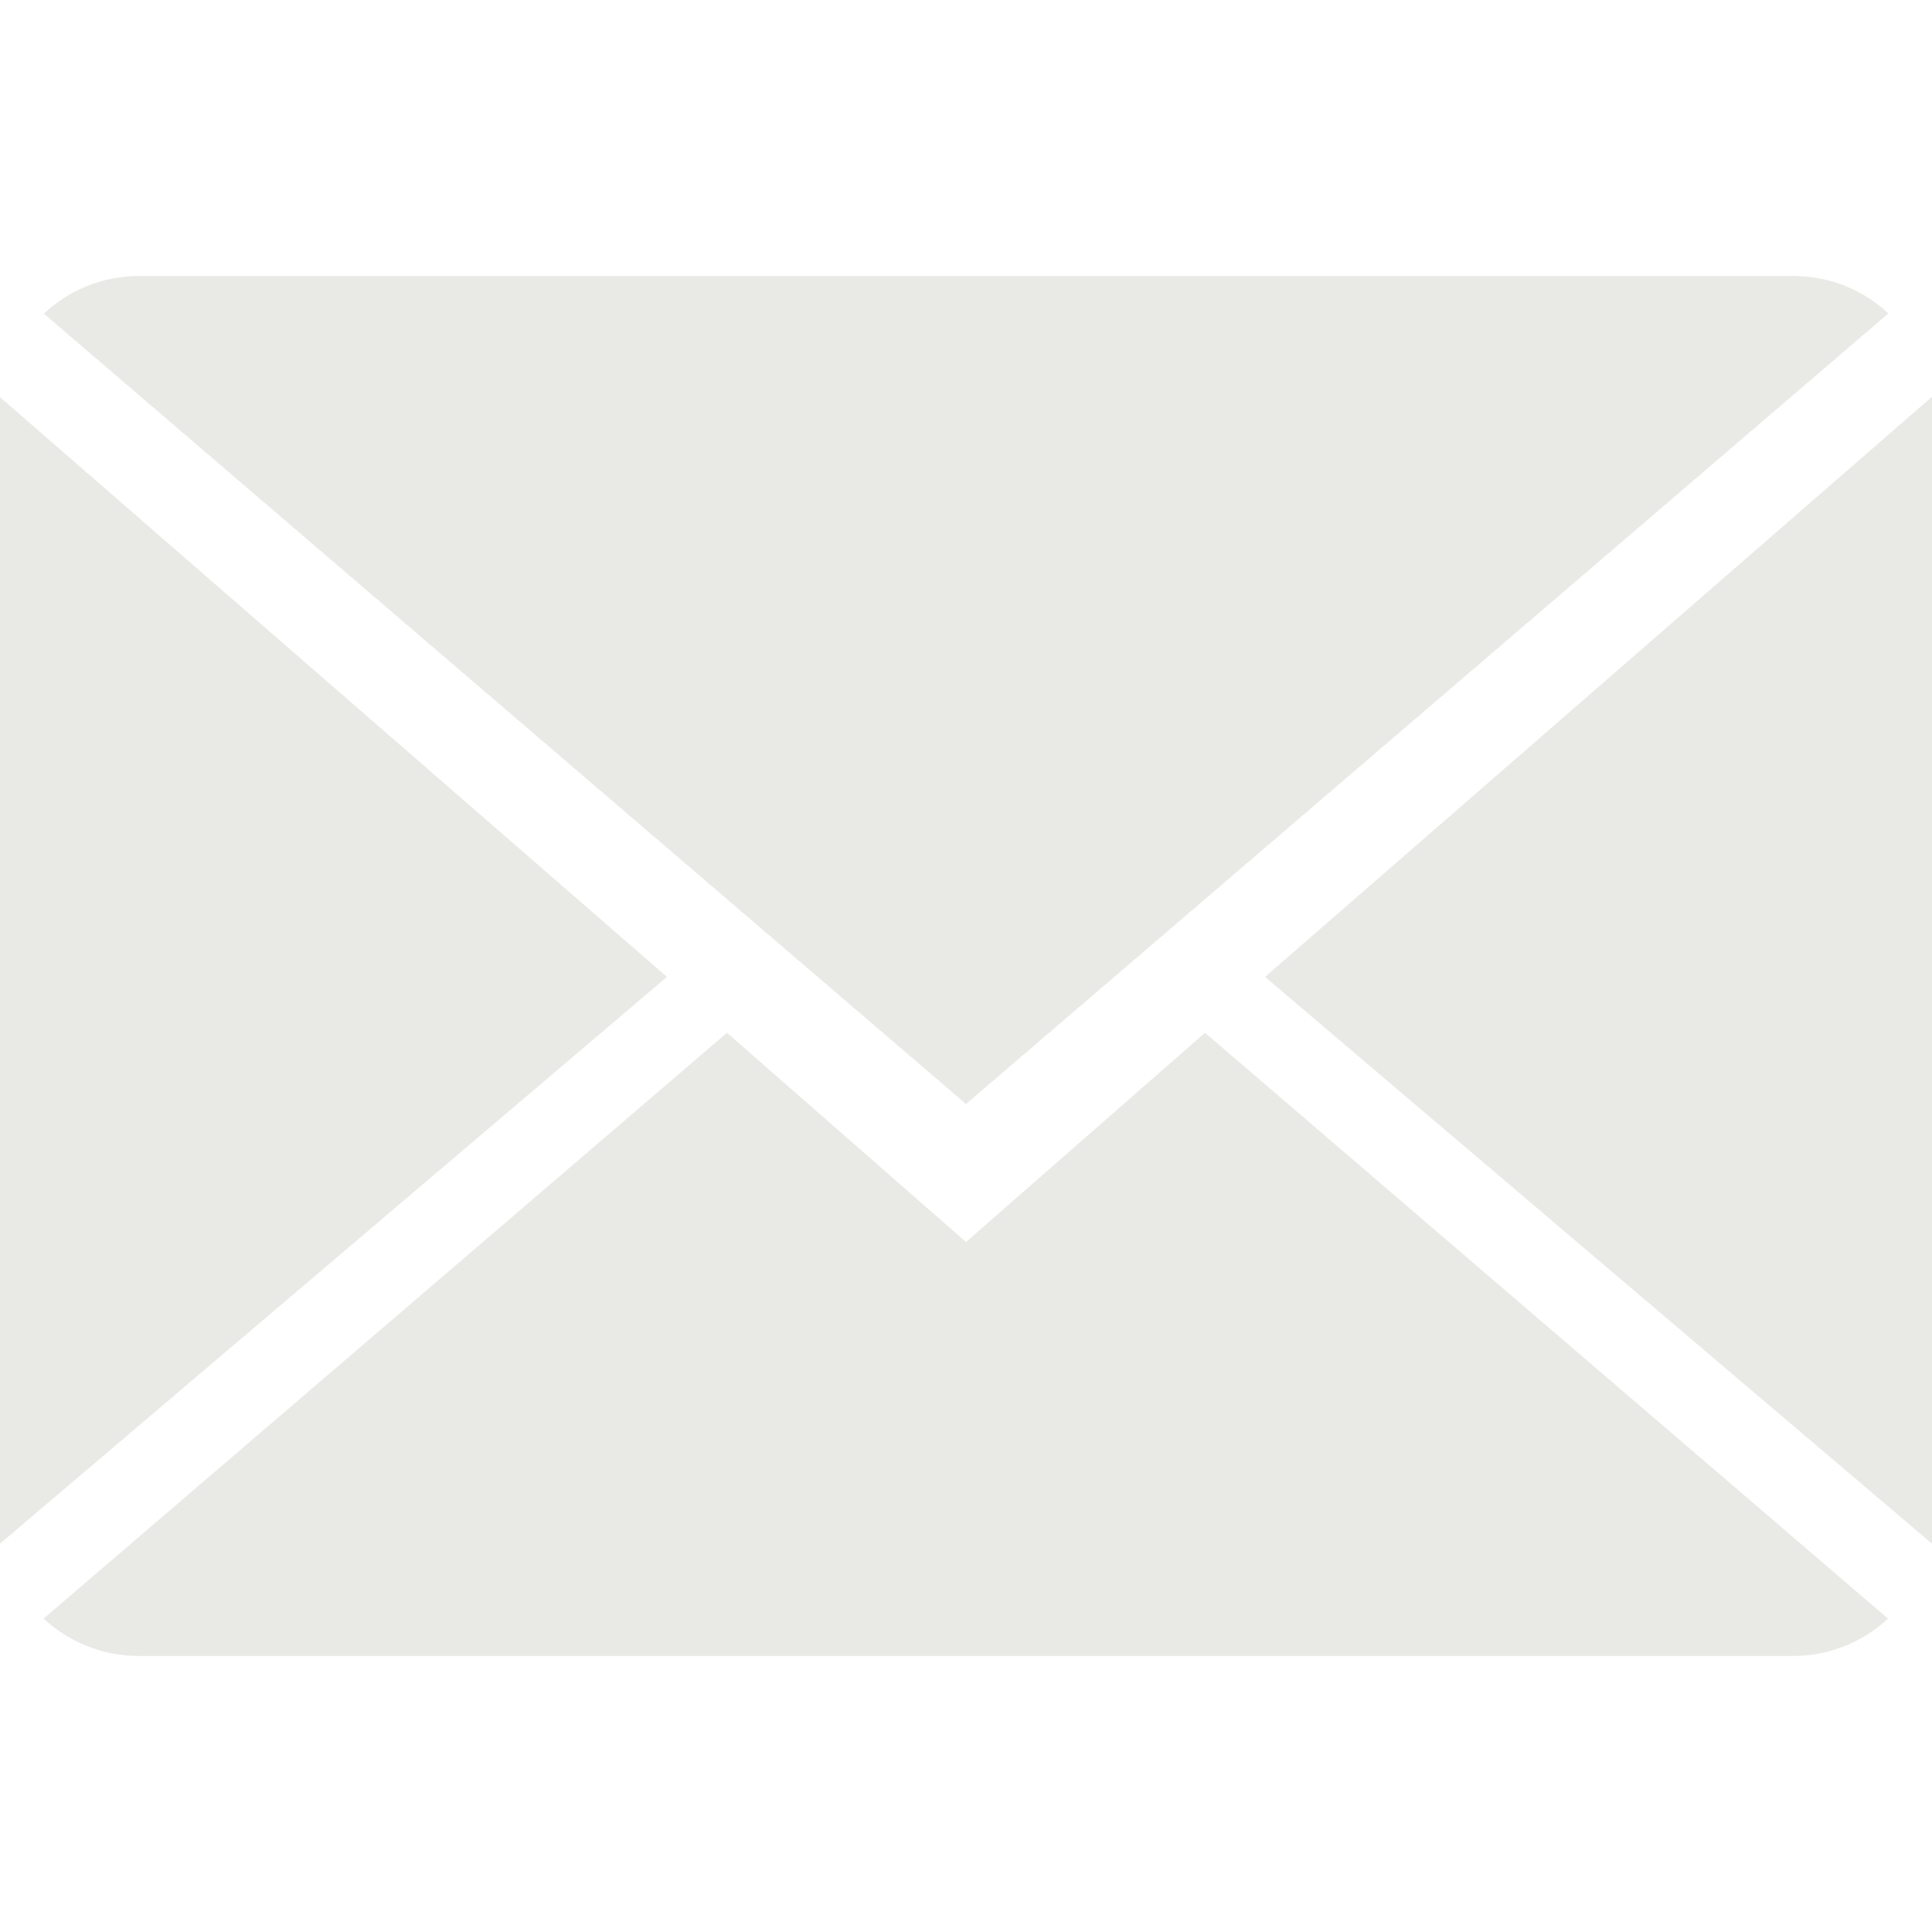
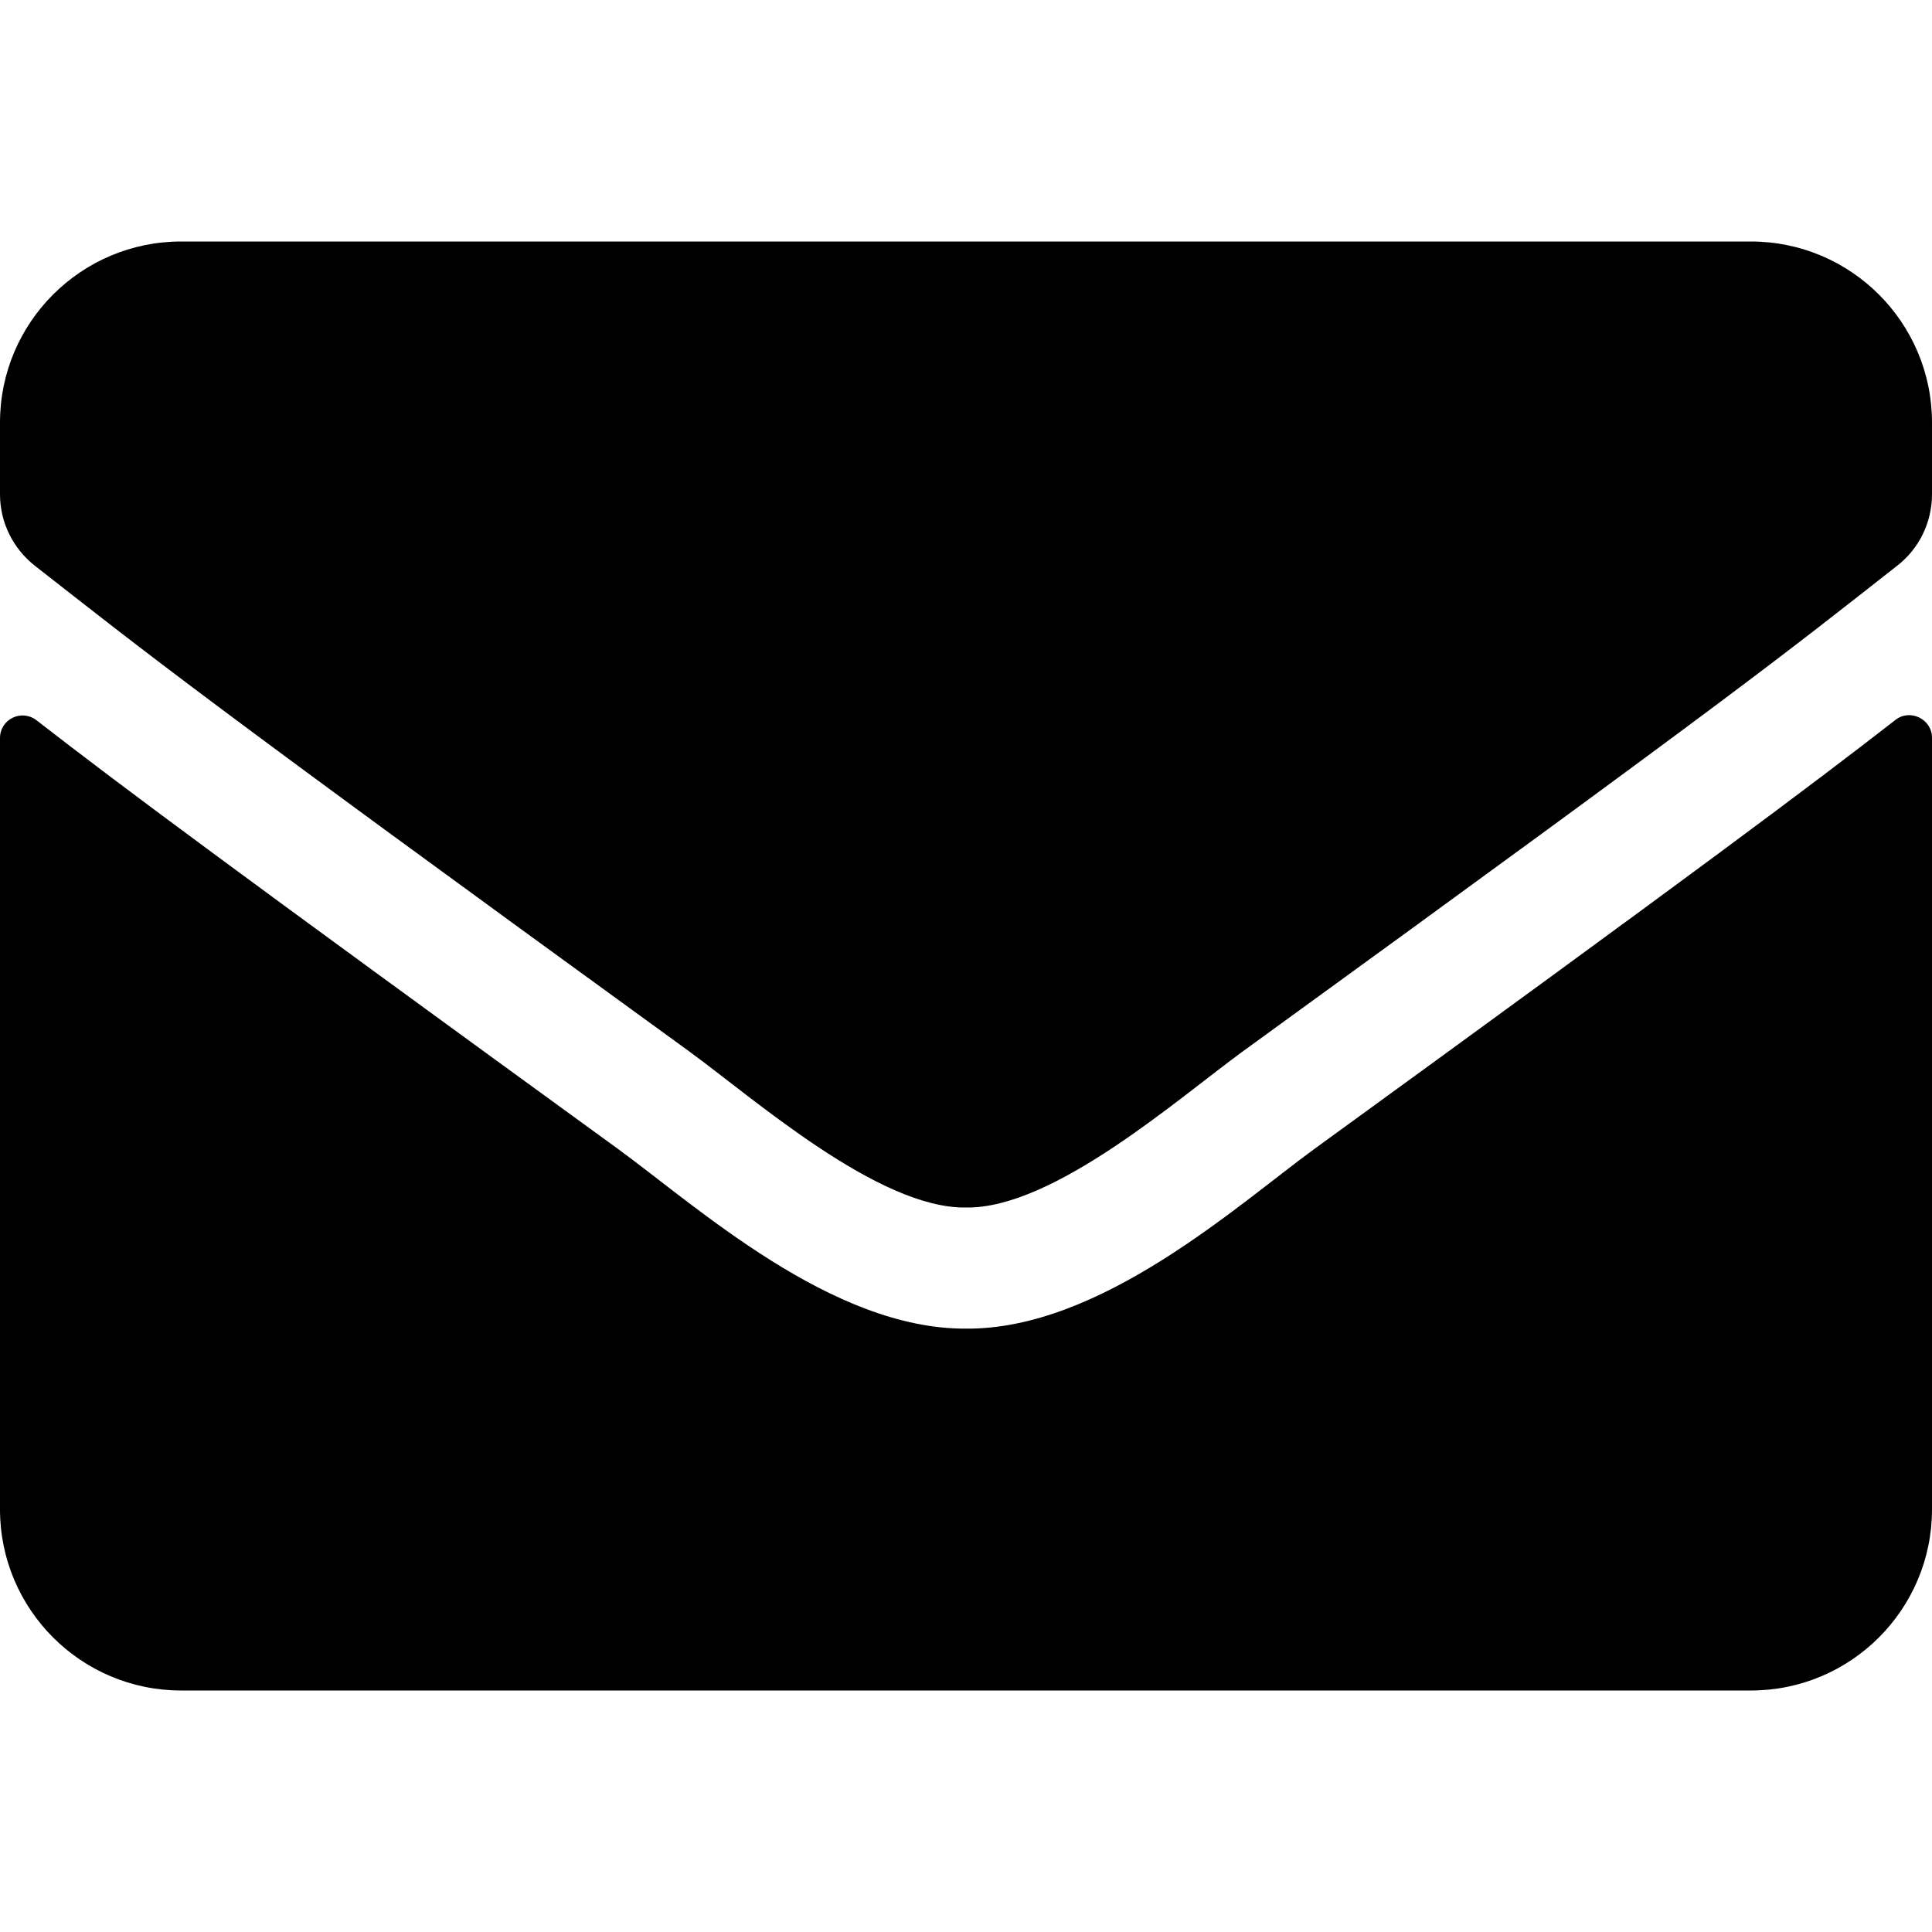
- <svg xmlns="http://www.w3.org/2000/svg" version="1.1" x="0px" y="0px" viewBox="0 0 14 14" style="enable-background:new 0 0 14 14;" xml:space="preserve">
-   <g>
-     <g>
-       <path fill="#e9eae6" d="M7,9L5.268,7.484l-4.952,4.245C0.496,11.896,0.739,12,1.007,12h11.986    c0.267,0,0.509-0.104,0.688-0.271L8.732,7.484L7,9z" />
-       <path fill="#e9eae6" d="M13.684,2.271C13.504,2.103,13.262,2,12.993,2H1.007C0.74,2,0.498,2.104,0.318,2.273L7,8    L13.684,2.271z" />
-       <polygon fill="#e9eae6" points="0,2.878 0,11.186 4.833,7.079   " />
-       <polygon fill="#e9eae6" points="9.167,7.079 14,11.186 14,2.875   " />
-     </g>
-   </g>
-   <g>
- </g>
-   <g>
- </g>
-   <g>
- </g>
-   <g>
- </g>
-   <g>
- </g>
-   <g>
- </g>
-   <g>
- </g>
-   <g>
- </g>
-   <g>
- </g>
-   <g>
- </g>
-   <g>
- </g>
-   <g>
- </g>
-   <g>
- </g>
-   <g>
- </g>
-   <g>
- </g>
+ <svg xmlns="http://www.w3.org/2000/svg" aria-hidden="true" focusable="false" data-prefix="fas" data-icon="envelope" class="svg-inline--fa fa-envelope fa-w-16" role="img" viewBox="0 0 512 512">
+   <path fill="currentColor" d="M502.3 190.8c3.9-3.1 9.7-.2 9.7 4.7V400c0 26.5-21.5 48-48 48H48c-26.5 0-48-21.5-48-48V195.6c0-5 5.7-7.8 9.7-4.7 22.4 17.4 52.1 39.5 154.1 113.6 21.1 15.4 56.7 47.8 92.2 47.6 35.7.3 72-32.8 92.3-47.6 102-74.1 131.6-96.3 154-113.7zM256 320c23.2.4 56.6-29.2 73.4-41.4 132.7-96.3 142.8-104.7 173.4-128.7 5.8-4.5 9.2-11.5 9.2-18.9v-19c0-26.5-21.5-48-48-48H48C21.5 64 0 85.5 0 112v19c0 7.4 3.4 14.3 9.2 18.9 30.6 23.9 40.7 32.4 173.4 128.7 16.8 12.2 50.2 41.8 73.4 41.4z" />
</svg>
